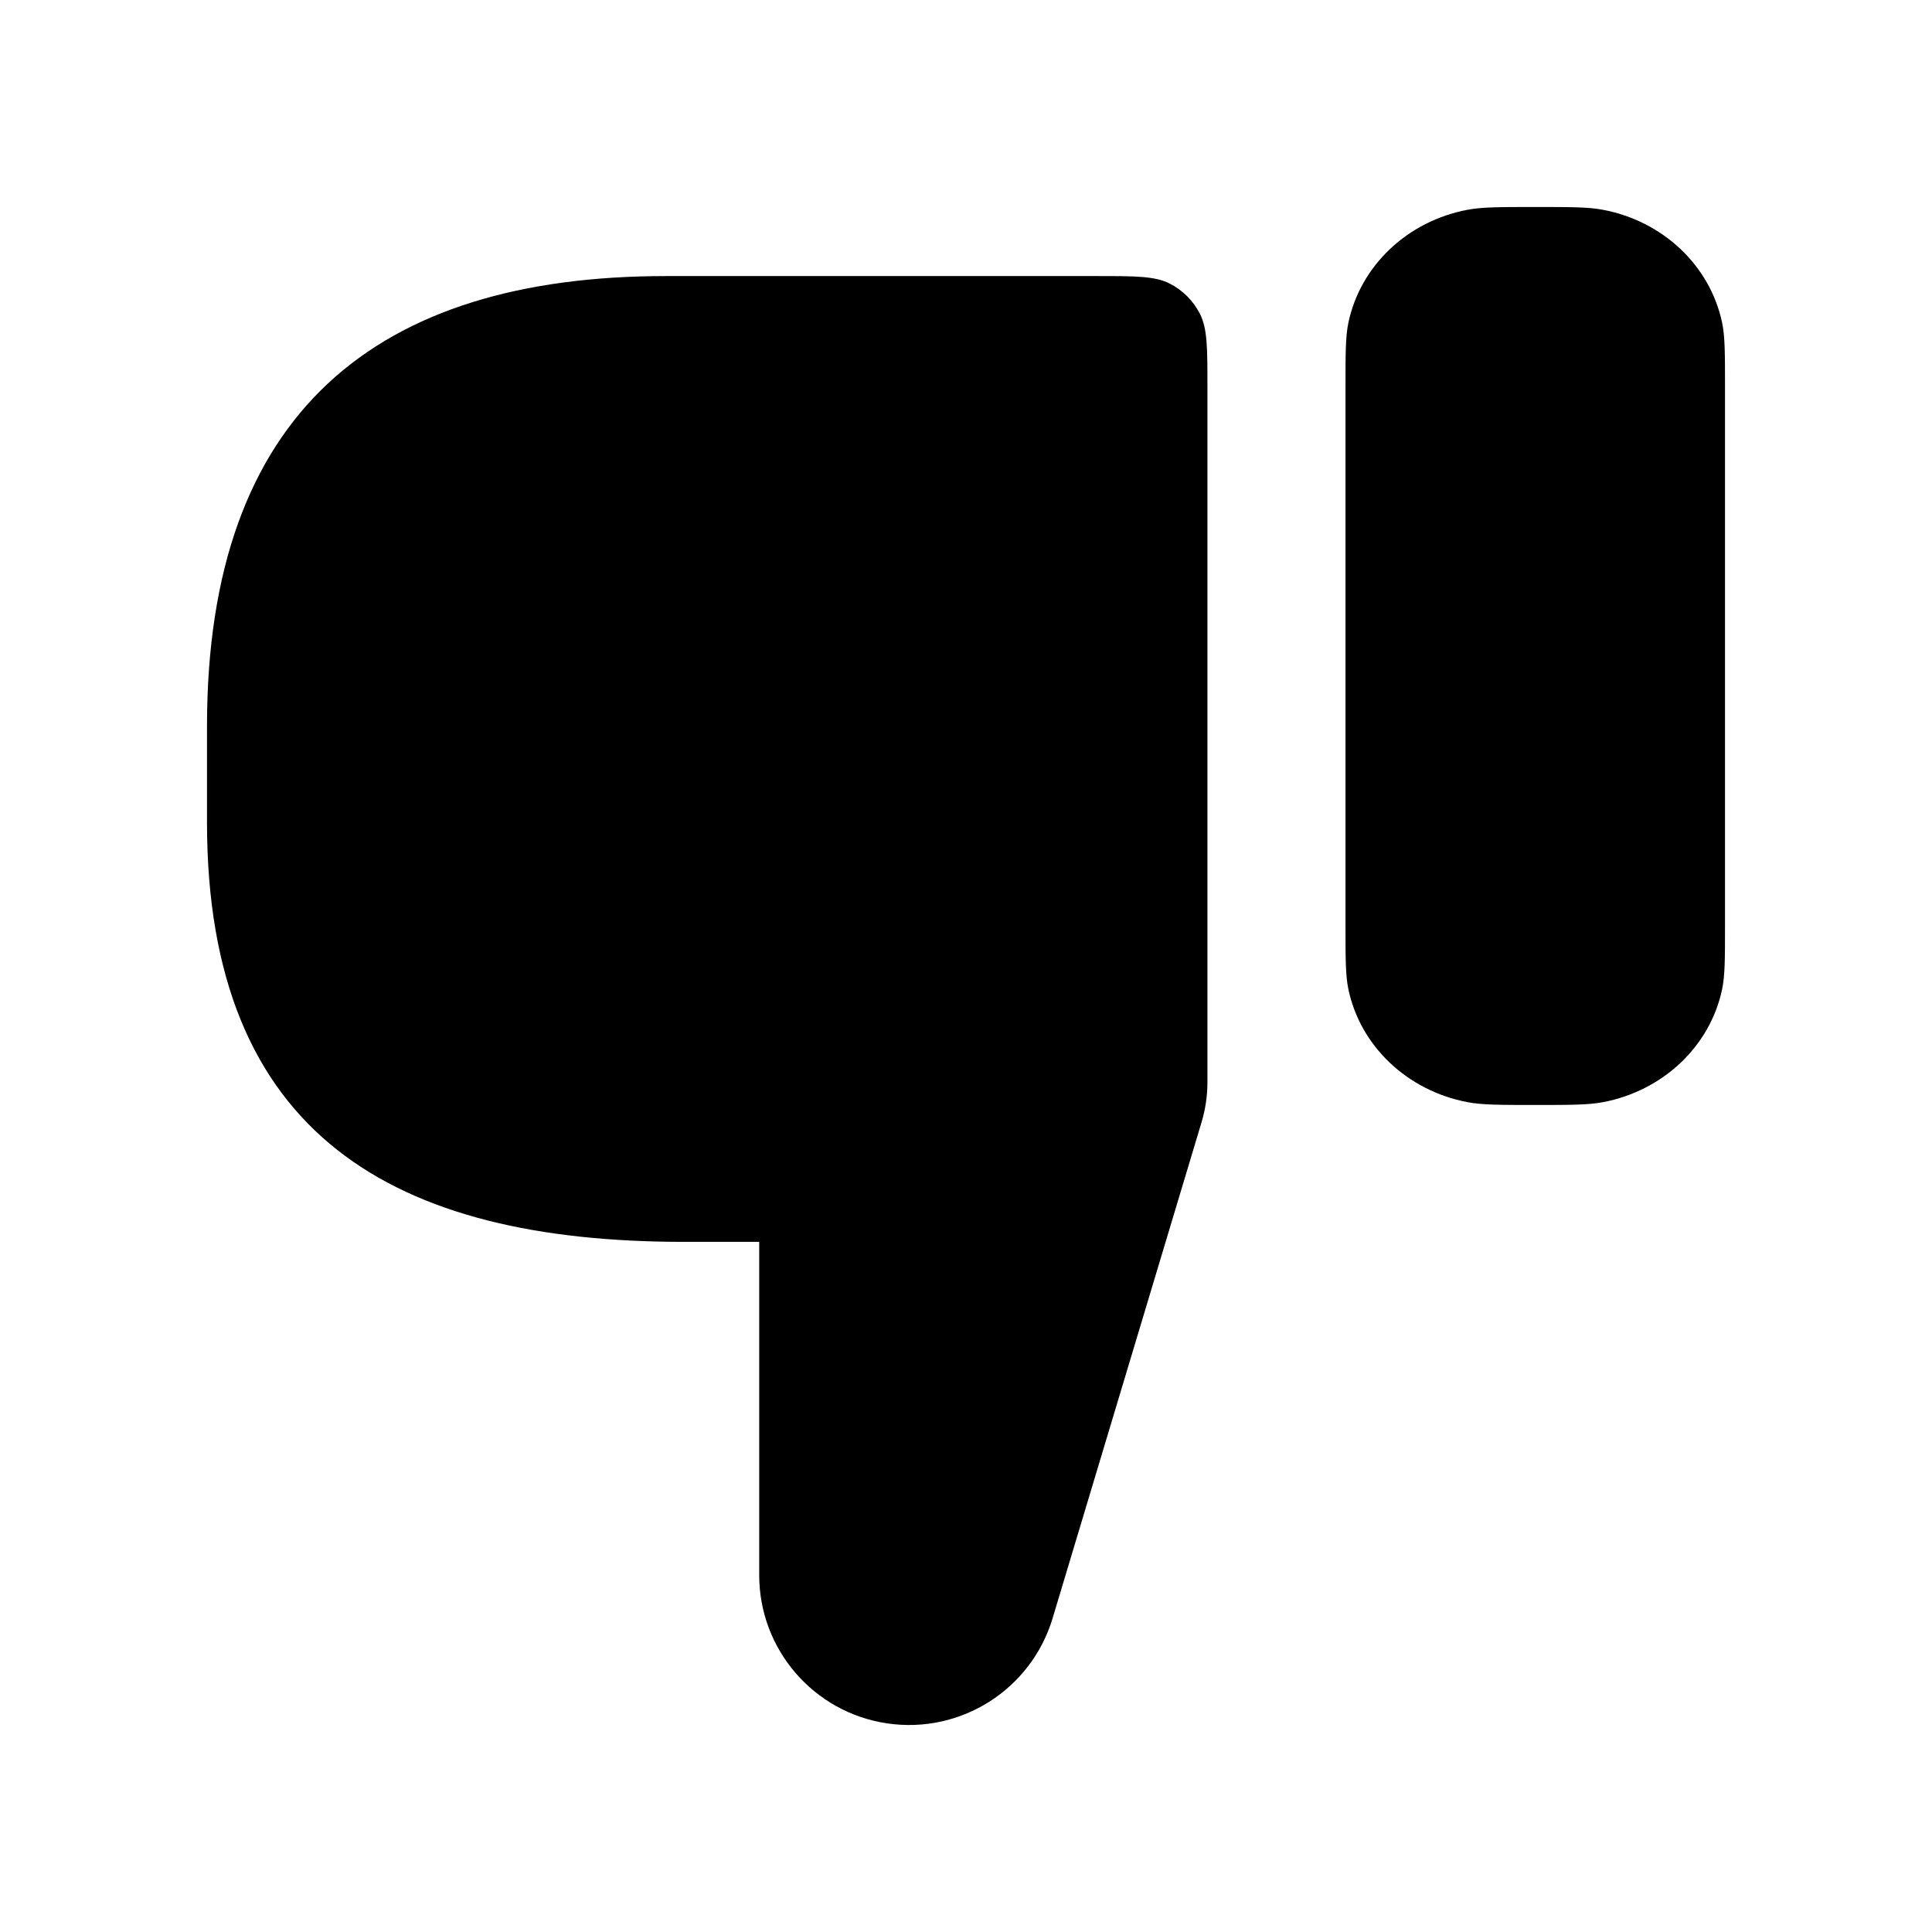
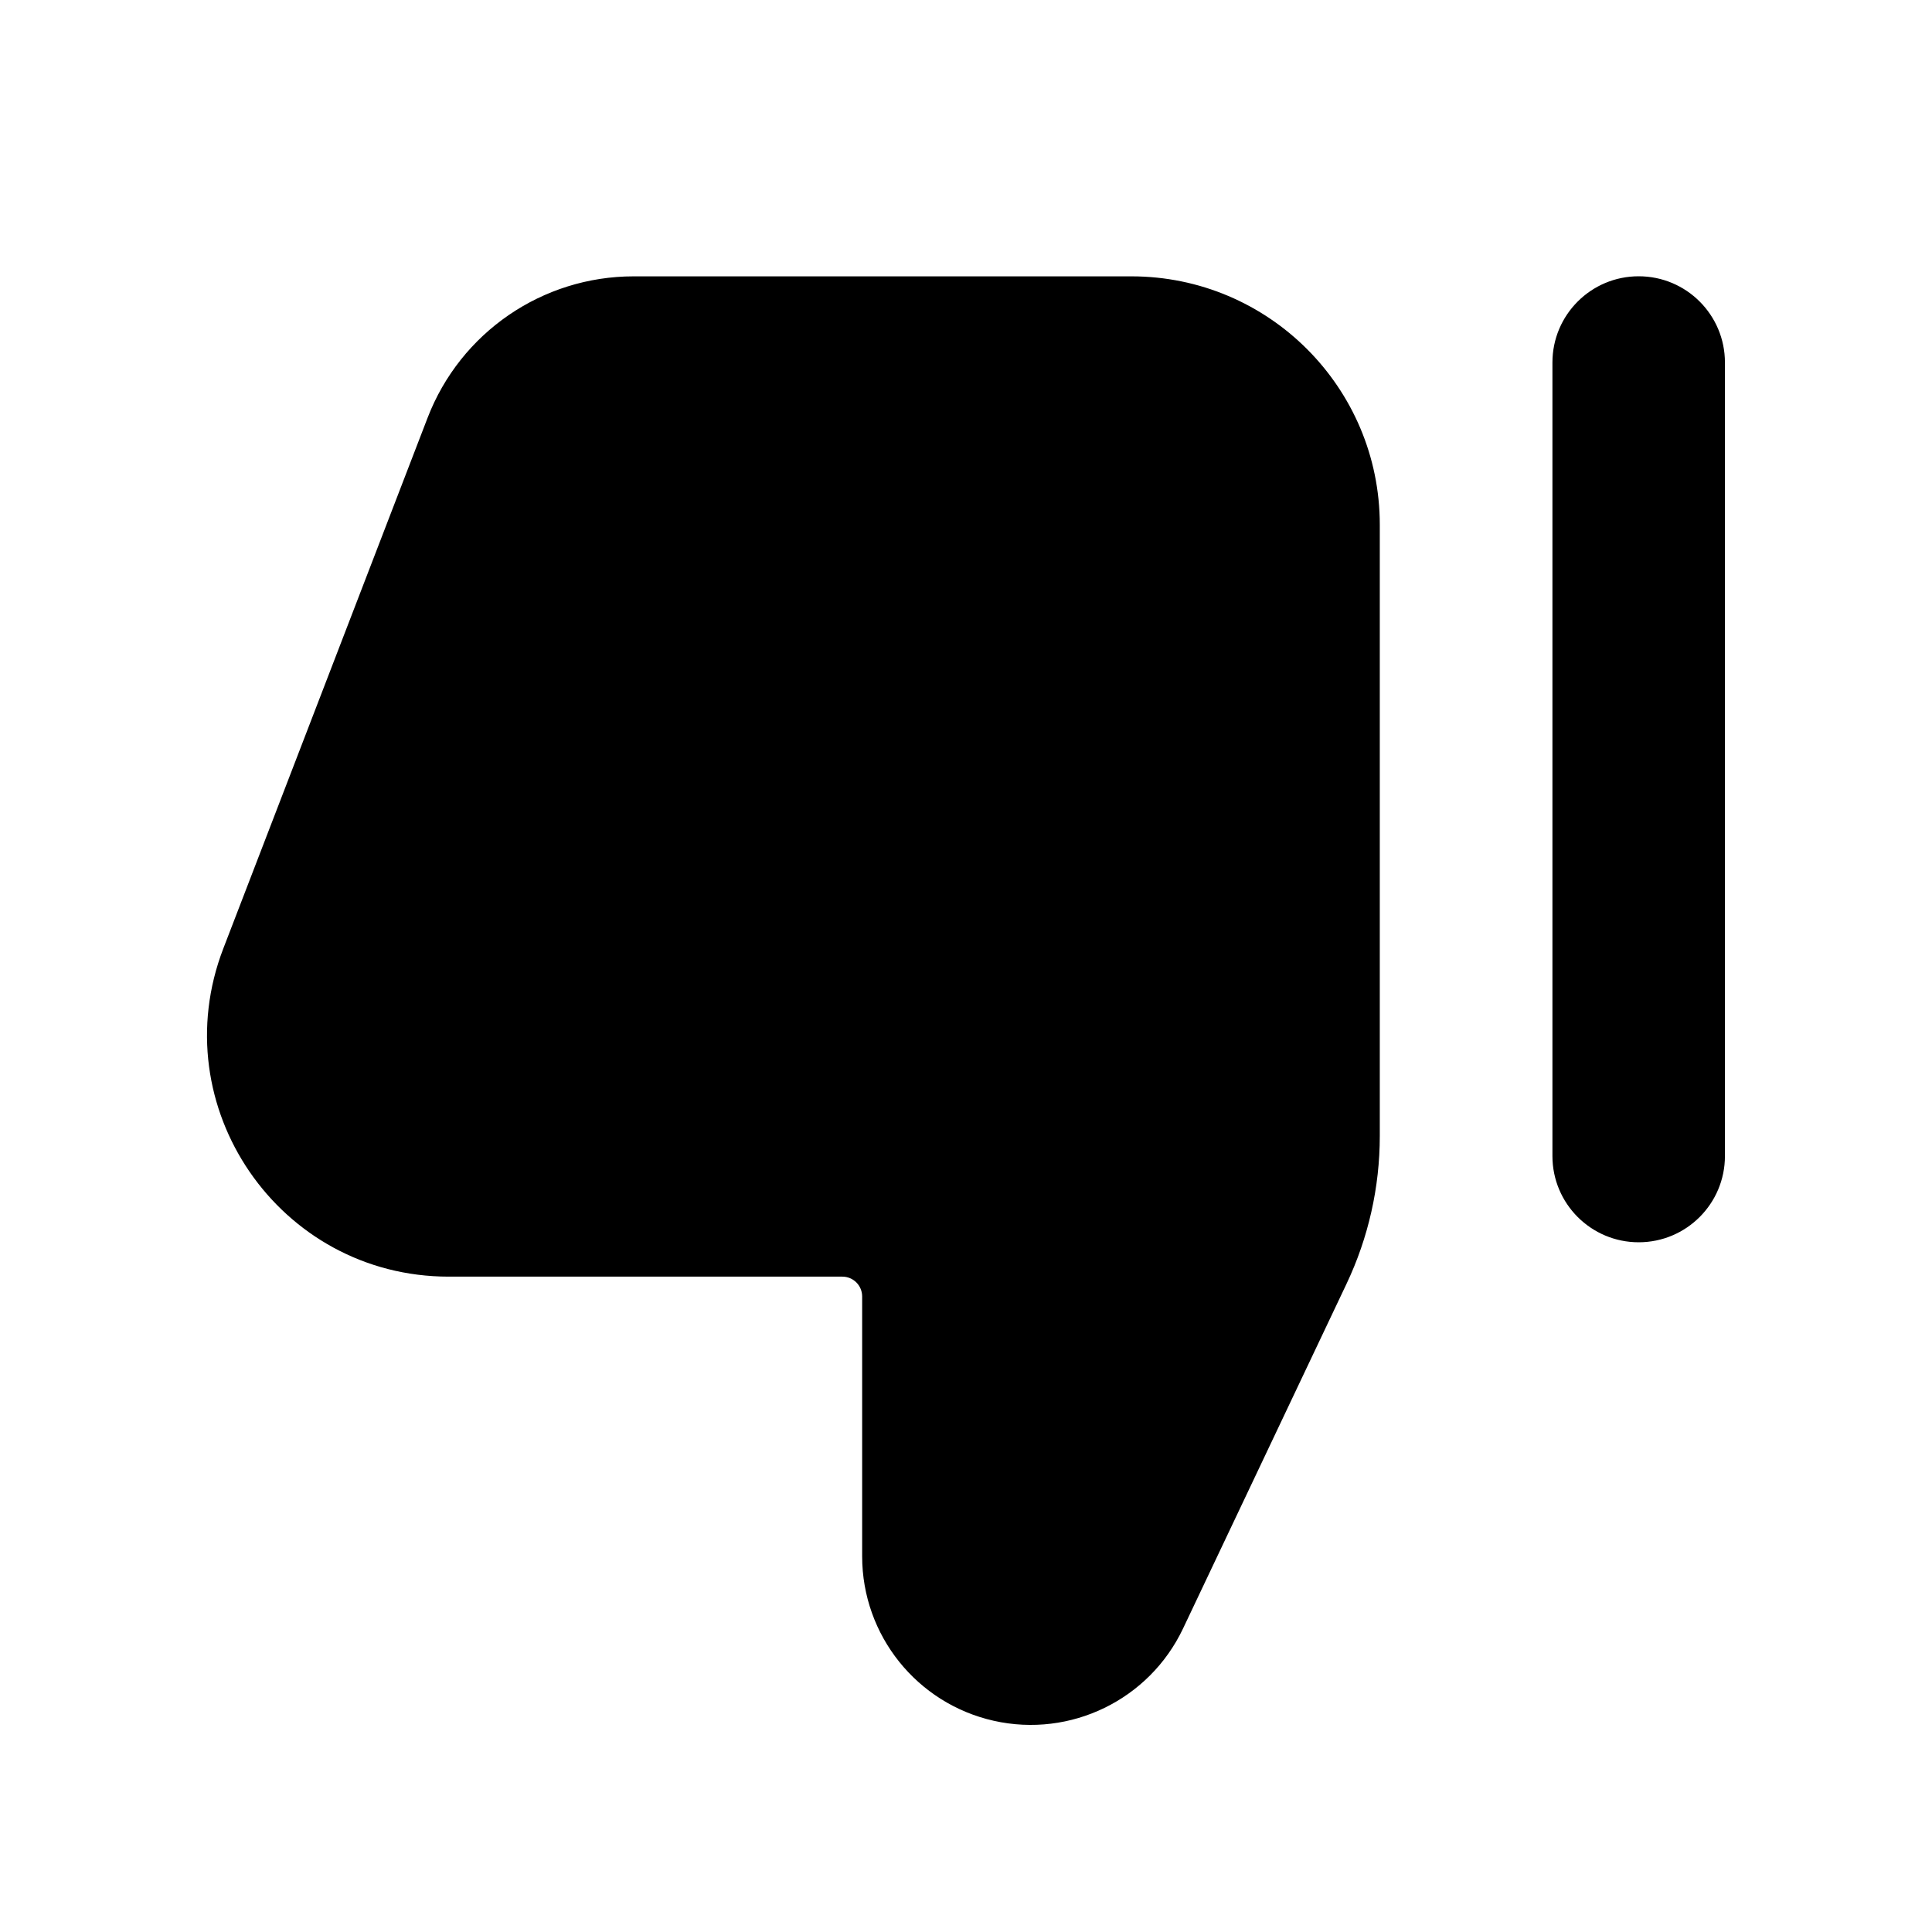
<svg xmlns="http://www.w3.org/2000/svg" width="28" height="28" fill="currentColor" viewBox="0 0 28 28">
-   <path d="M9.65 4.001C5.454 4.001 3 5.981 3 10.523v1.397c0 4.542 2.718 6.078 6.914 6.078h1.089v4.826a2.172 2.172 0 0 0 4.253.626l2.158-7.186c.056-.188.085-.383.085-.579V5.603c0-.56 0-.841-.109-1.055a1 1 0 0 0-.437-.438c-.214-.109-.494-.109-1.053-.109H9.65Zm15.308 10.337c.042-.201.042-.443.042-.927V5.603c0-.484 0-.726-.042-.927-.174-.826-.856-1.472-1.729-1.636C23.017 3 22.761 3 22.25 3c-.511 0-.767 0-.98.04-.872.164-1.554.81-1.728 1.636-.042.201-.042.443-.042.927v7.808c0 .484 0 .726.042.927.174.826.856 1.471 1.729 1.636.212.04.468.04.98.04.51 0 .766 0 .978-.04.873-.165 1.555-.81 1.729-1.636Z" />
+   <path fill-rule="evenodd" d="M23.75 4.004a1.25 1.25 0 0 0-1.251 1.25v11.5a1.25 1.25 0 0 0 2.5 0v-11.5c0-.69-.559-1.25-1.25-1.25Zm-4.235 14.602-2.37 4.997a2.443 2.443 0 0 1-4.65-1.046v-3.768a.287.287 0 0 0-.288-.287H6.503c-2.456 0-4.149-2.465-3.266-4.757l2.96-7.69a3.2 3.2 0 0 1 2.987-2.05h7.213a3.6 3.6 0 0 1 3.6 3.6v8.86a5 5 0 0 1-.482 2.141Z" clip-rule="evenodd" />
</svg>
